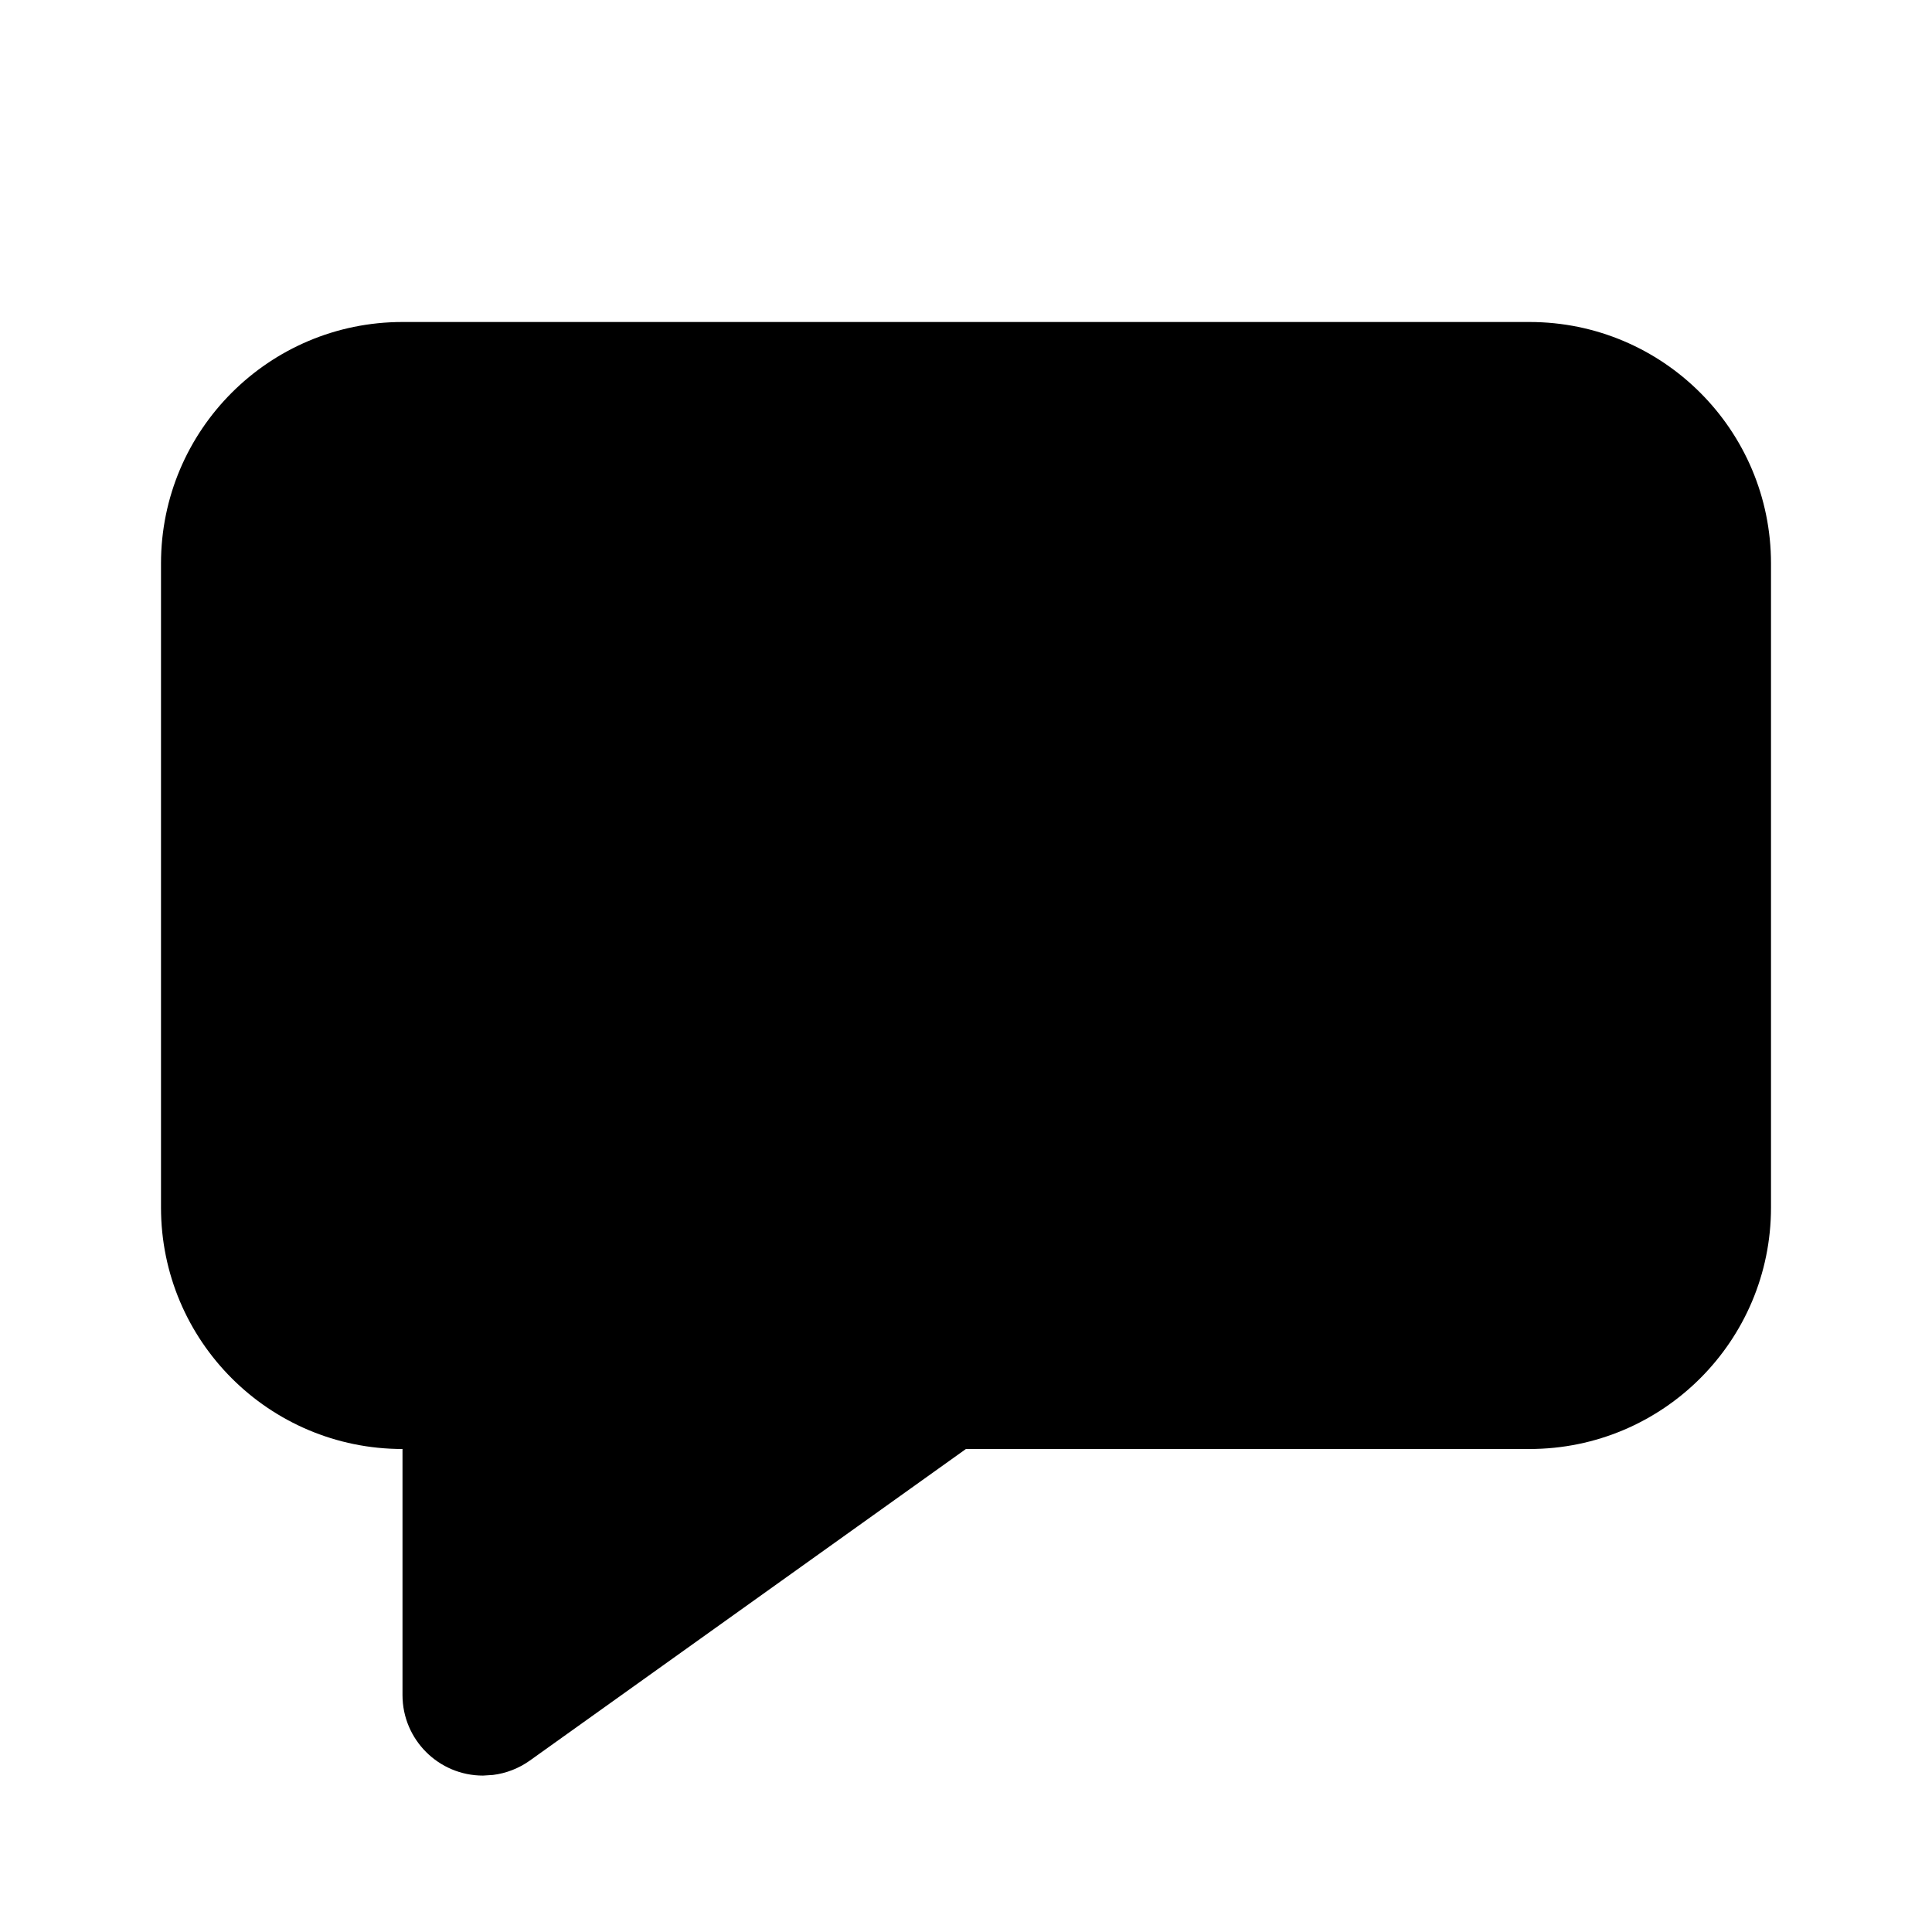
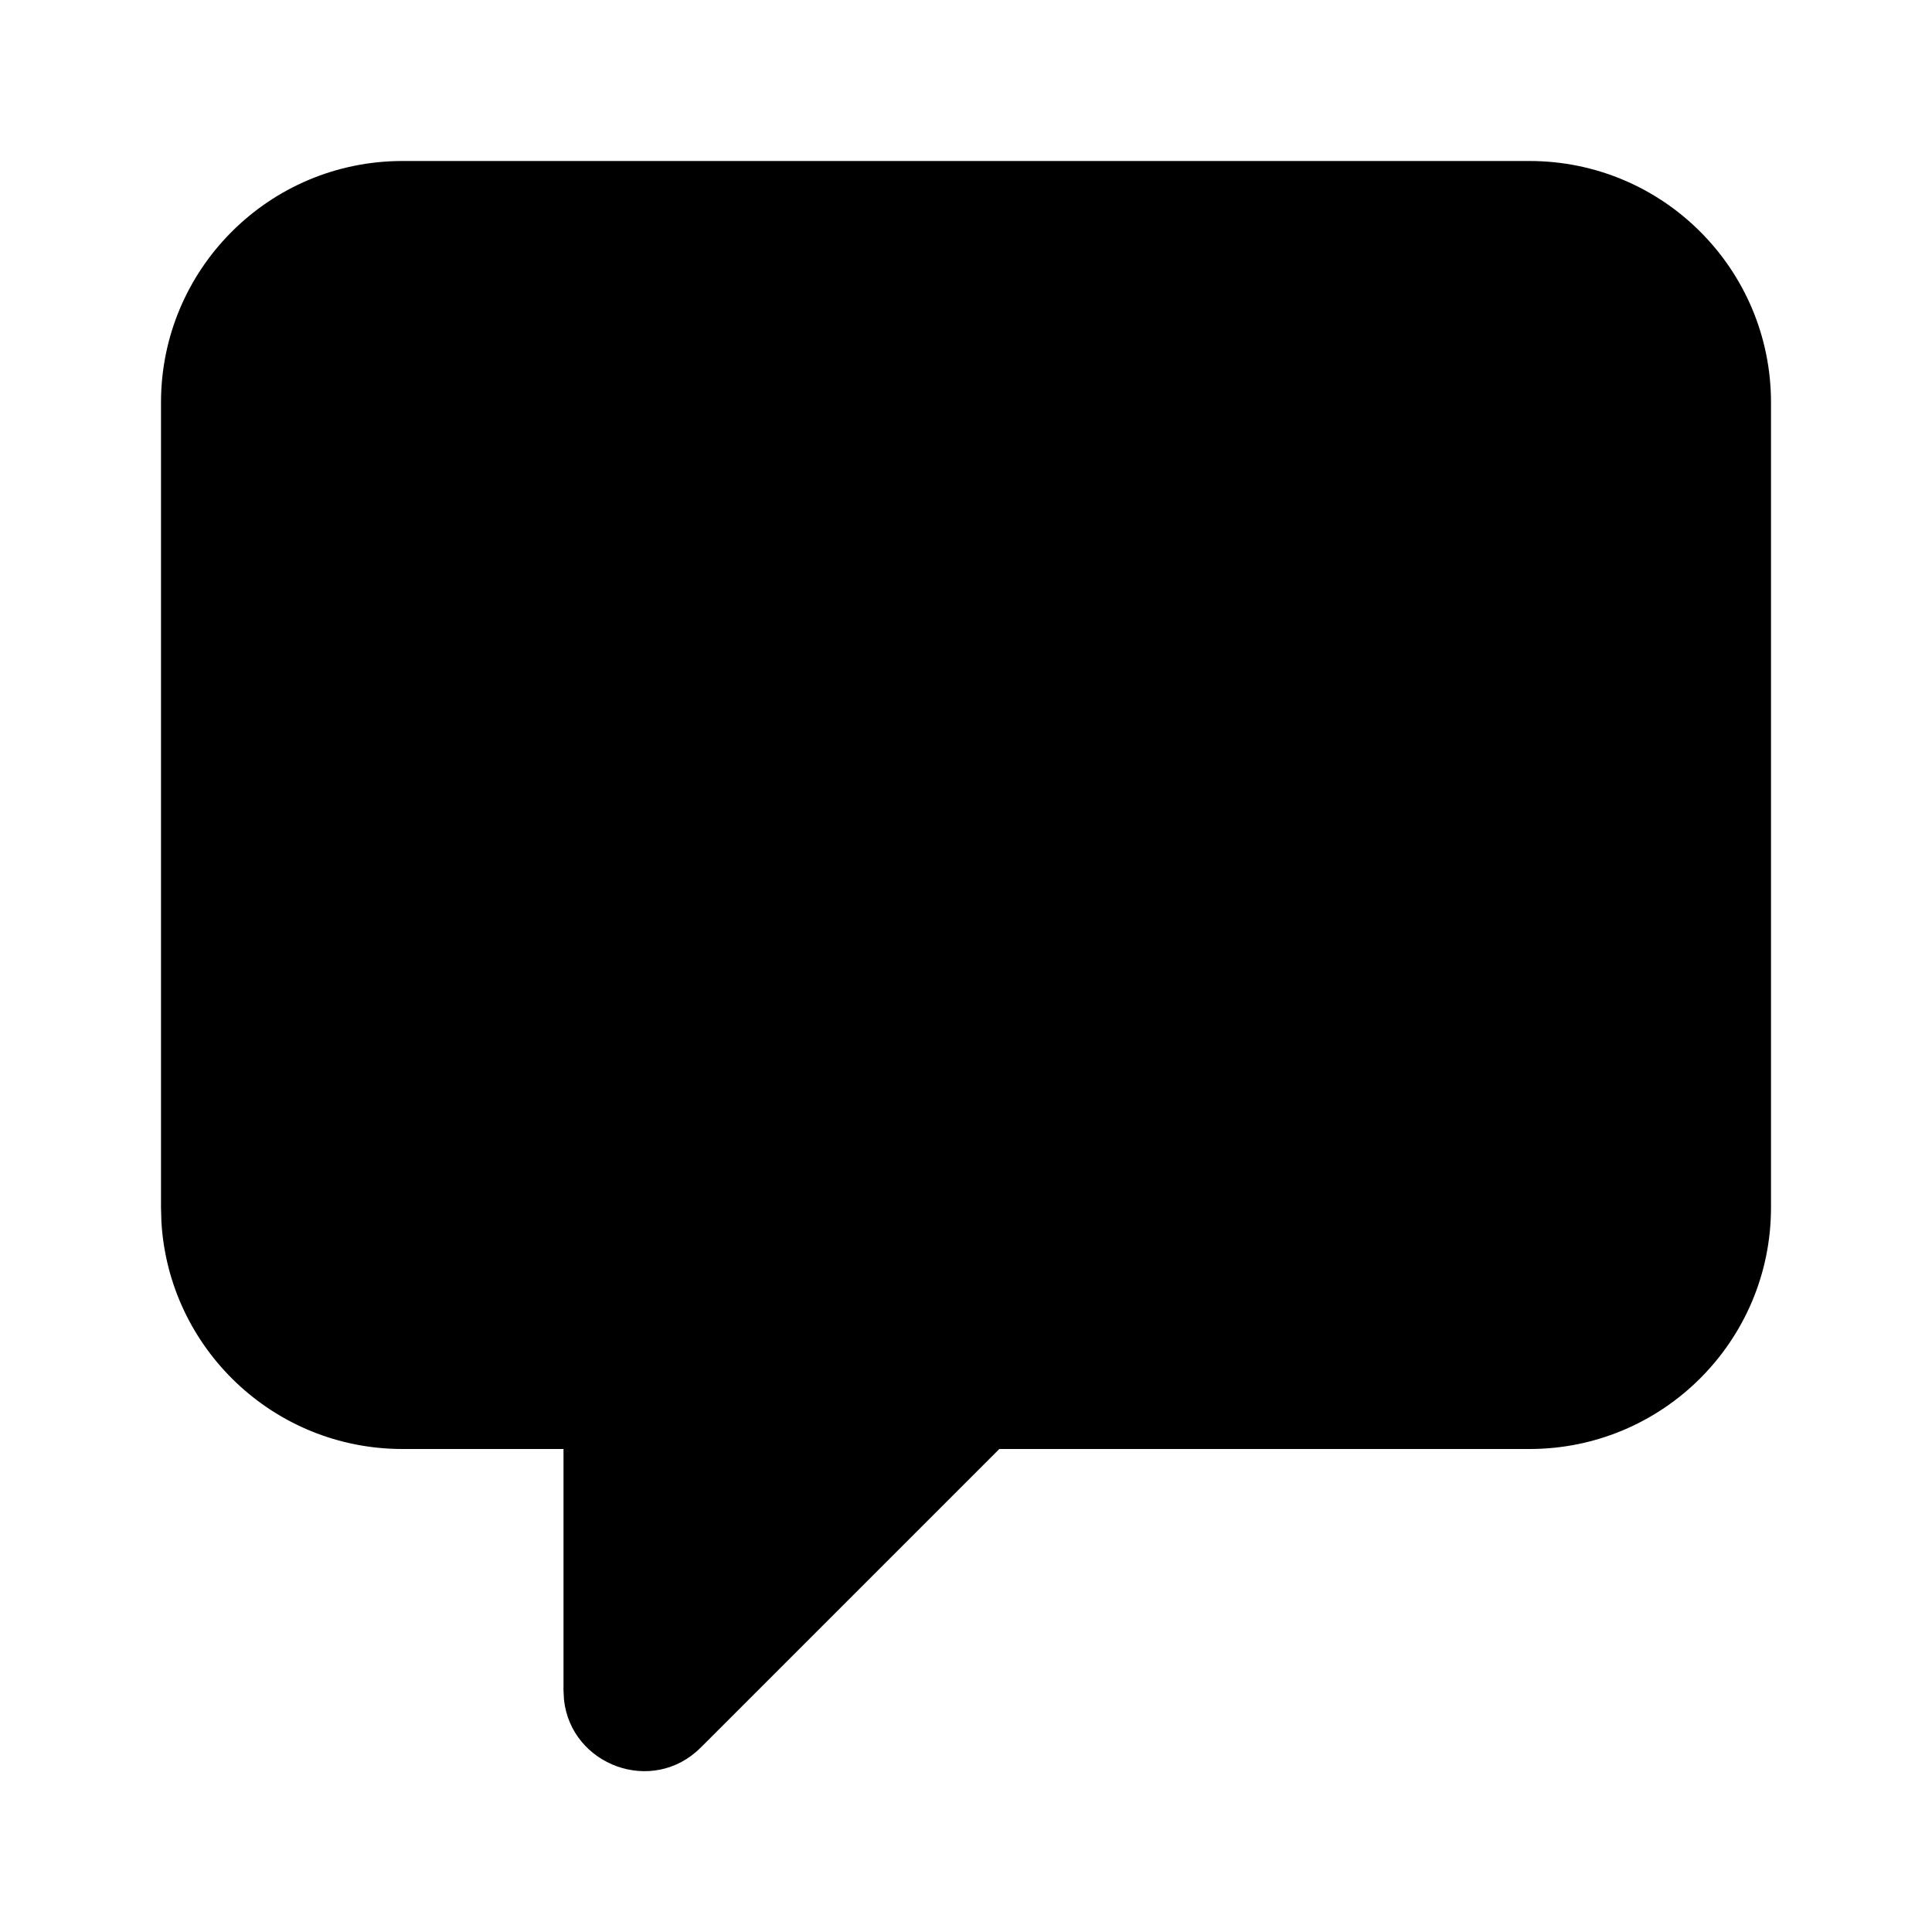
<svg xmlns="http://www.w3.org/2000/svg" width="24" height="24" viewBox="0 0 24 24">
-   <path d="M19,4 C20.657,4 22,5.343 22,7 L22,15 C22,16.657 20.657,18 19,18 L11.999,18 L6.581,21.871 C6.446,21.967 6.288,22.029 6.124,22.049 L6,22.057 C5.448,22.057 5,21.609 5,21.057 L5,21.057 L5,18 C3.343,18 2,16.657 2,15 L2,7 C2,5.343 3.343,4 5,4 L19,4 Z" />
+   <path d="M19,2 L5,2 C3.343,2 2,3.343 2,5 L2,15 L2.005,15.176 C2.096,16.751 3.402,18 5,18 L7,18 L7,21 L7.006,21.114 C7.093,21.928 8.105,22.31 8.707,21.707 L12.414,18 L19,18 C20.657,18 22,16.657 22,15 L22,5 C22,3.343 20.657,2 19,2 Z" />
</svg>
